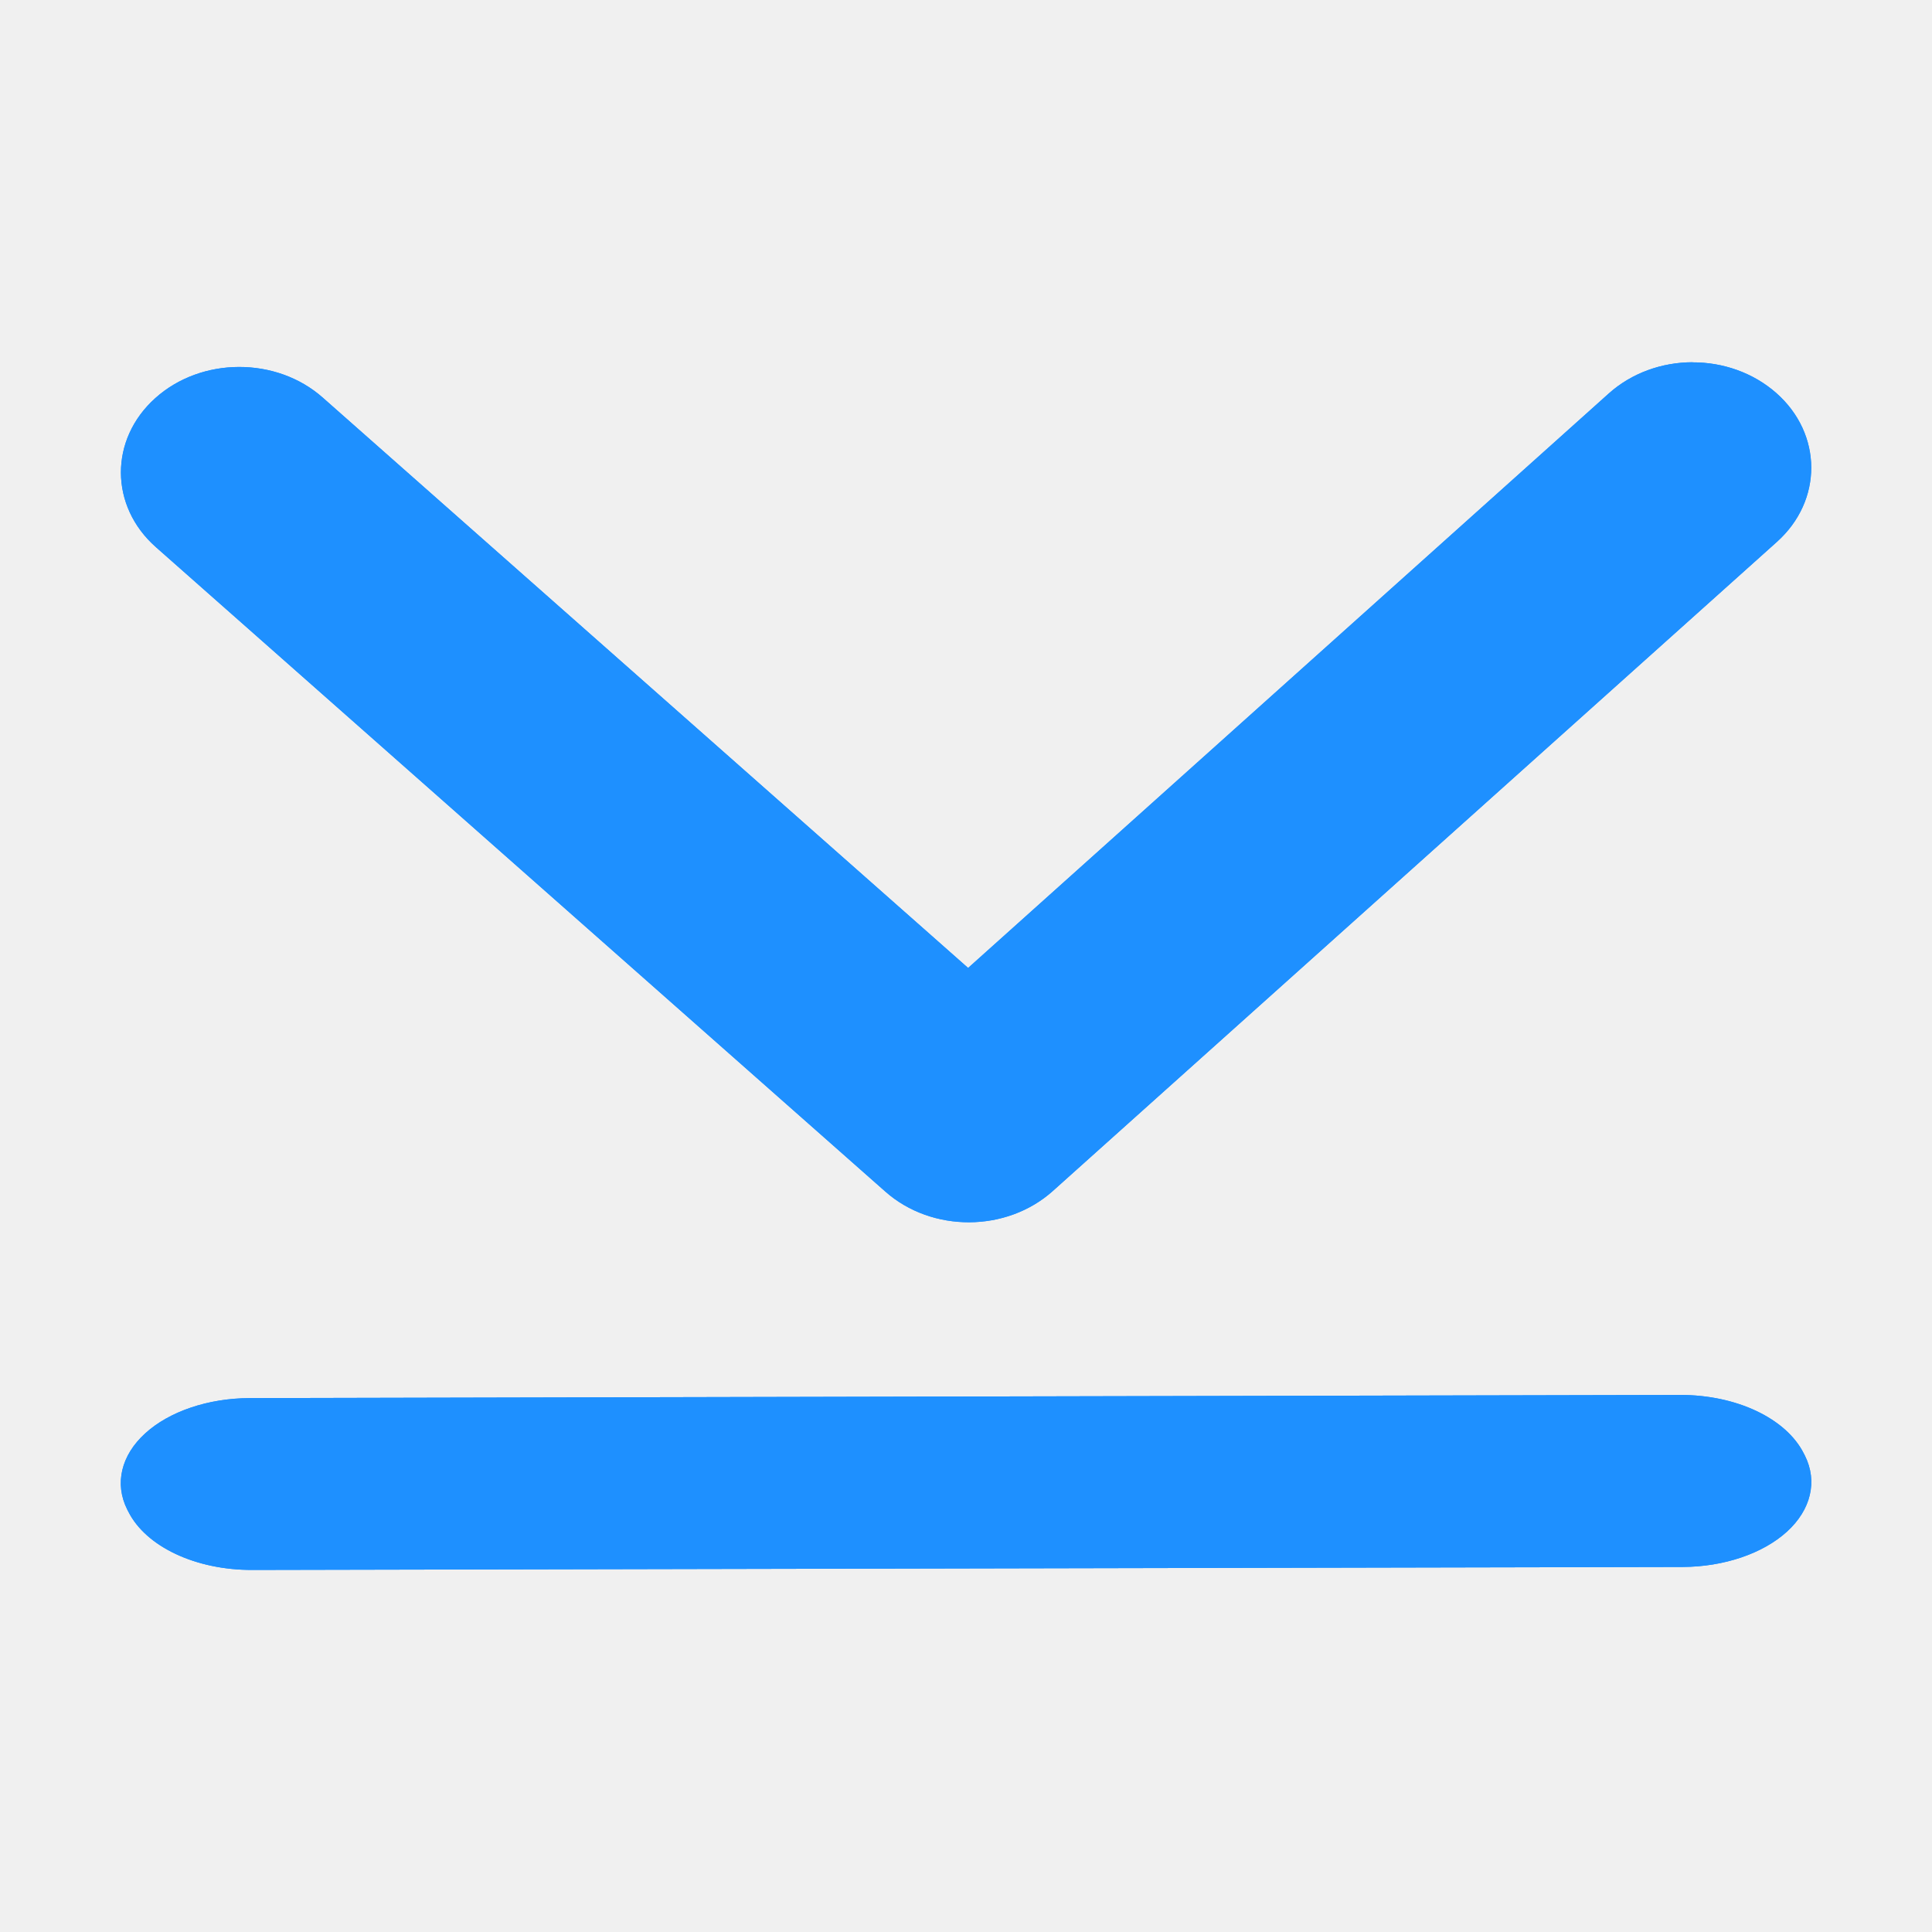
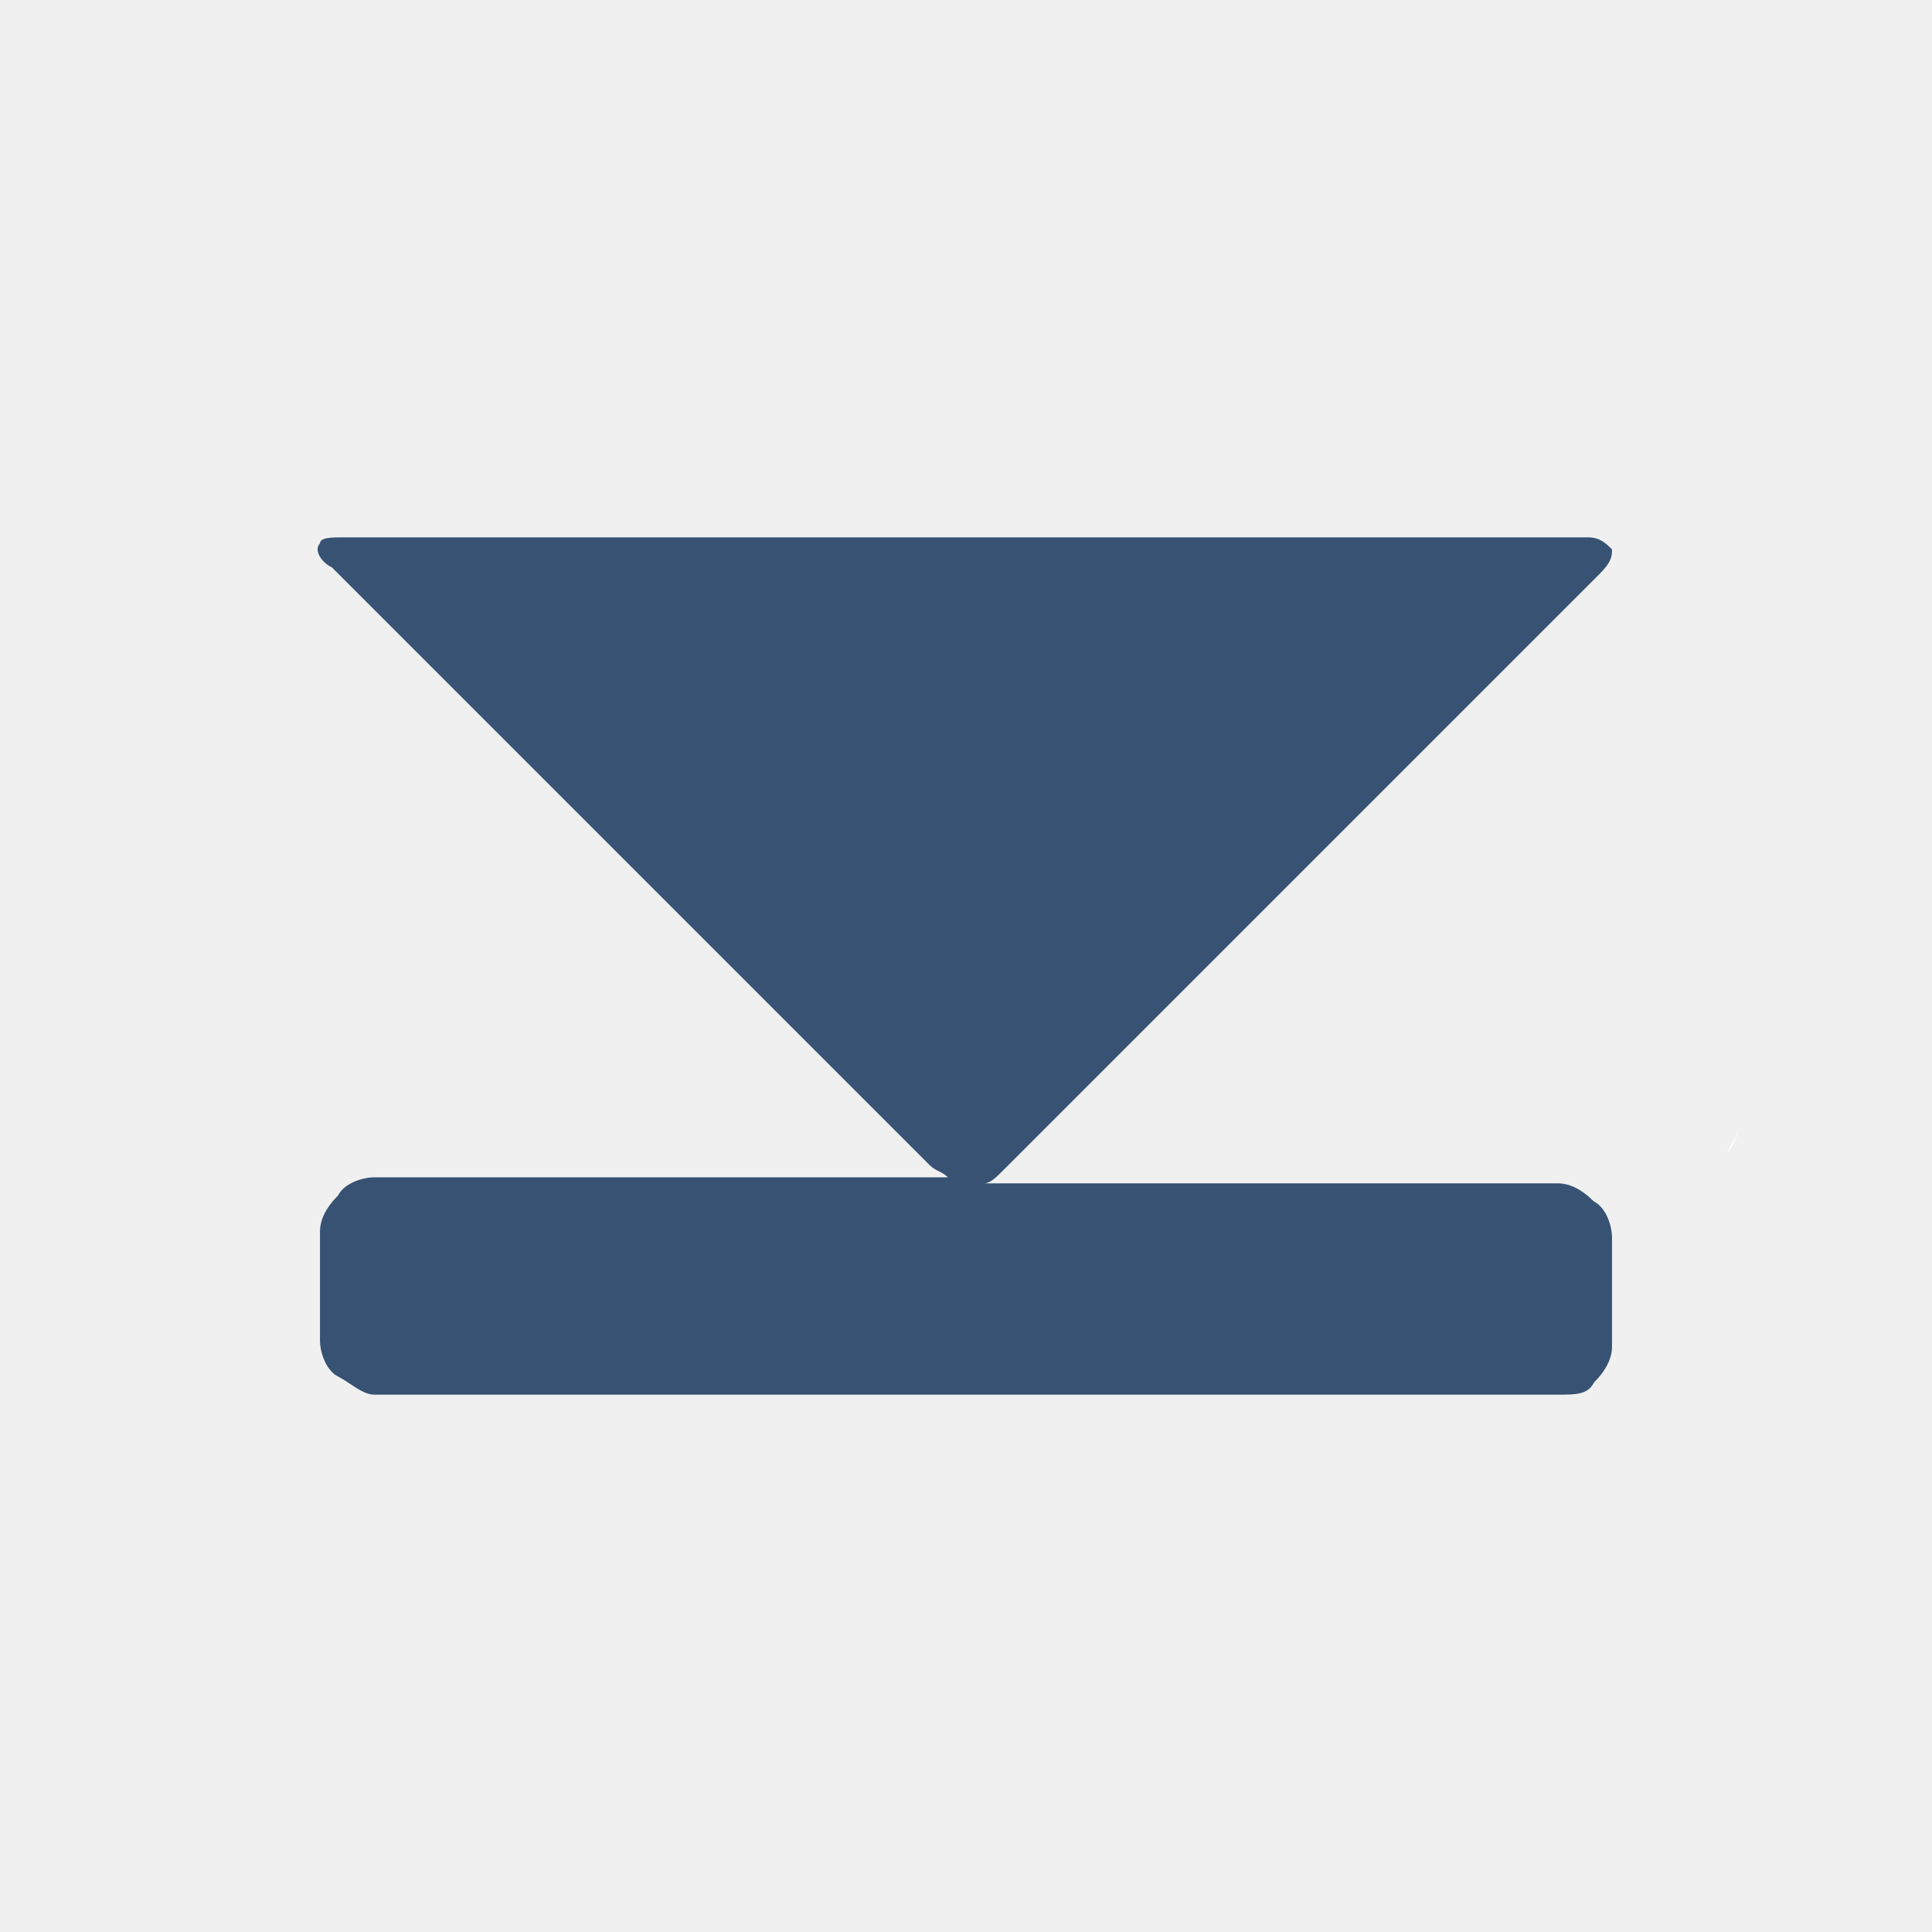
- <svg xmlns="http://www.w3.org/2000/svg" height="32" viewBox="0 0 32 32" width="32">
-   <g fill="#1e90ff" transform="matrix(1.749964 0 0 1.538471 -3.2496 -16.30788)">
-     <path d="m17.875 14.5c-.287.001-.573.114-.791.336l-6.064 6.185-6.109-6.141c-.439-.441-1.148-.439-1.584.006-.436.444-.434 1.164.006 1.605l6.904 6.938c.22.221.506.331.793.33.287-.001.573-.114.791-.336l6.854-6.989c.436-.445.433-1.162-.006-1.603-.22-.22-.506-.331-.793-.33zm-.119 11.118-13.539.034c-.391.002-.759.144-.986.38-.228.236-.292.542-.17.819l.01.022c.167.379.639.631 1.174.629l13.539-.032c.39-.002.758-.144.986-.38.228-.236.292-.542.17-.819l-.01-.022c-.167-.379-.639-.633-1.174-.631z" />
-     <path d="m17.875 14.5c-.287.001-.573.114-.791.336l-6.064 6.185-6.109-6.141c-.439-.441-1.148-.439-1.584.006-.436.444-.434 1.164.006 1.605l6.904 6.938c.22.221.506.331.793.33.287-.001.573-.114.791-.336l6.854-6.989c.436-.445.433-1.162-.006-1.603-.22-.22-.506-.331-.793-.33zm-.119 11.118-13.539.034c-.391.002-.759.144-.986.38-.228.236-.292.542-.17.819l.01.022c.167.379.639.631 1.174.629l13.539-.032c.39-.002.758-.144.986-.38.228-.236.292-.542.17-.819l-.01-.022c-.167-.379-.639-.633-1.174-.631z" />
-   </g>
+ <svg xmlns="http://www.w3.org/2000/svg" viewBox="0 0 32 32">
+   <path fill="#FFF" d="M28.8 18.6c0 .1 0 .1 0 0 0 .2-.1.3-.2.5.1-.1.2-.3.2-.5" />
+   <path fill="#733737" d="M26.4 17s.1 0 0 0c.1 0 0 0 0 0z" />
+   <path fill="#FFF" d="M26.5 17s-.1 0 0 0c-.1 0 0 0 0 0" />
+   <path fill="#375273" d="M26.4 22.9c.2-.2.3-.4.3-.6v-1.8c0-.2-.1-.5-.3-.6-.2-.2-.4-.3-.6-.3h-9.5c.1 0 .2-.1.3-.2l9.9-9.9c.2-.2.2-.3.2-.4-.1-.1-.2-.2-.4-.2H5.7c-.2 0-.4 0-.4.1-.1.1 0 .3.2.4l9.9 9.9c.1.1.2.1.3.2H6.2c-.2 0-.5.1-.6.3-.2.2-.3.4-.3.6v1.8c0 .2.1.5.3.6s.4.3.6.3h19.6c.3 0 .5 0 .6-.2z" />
</svg>
